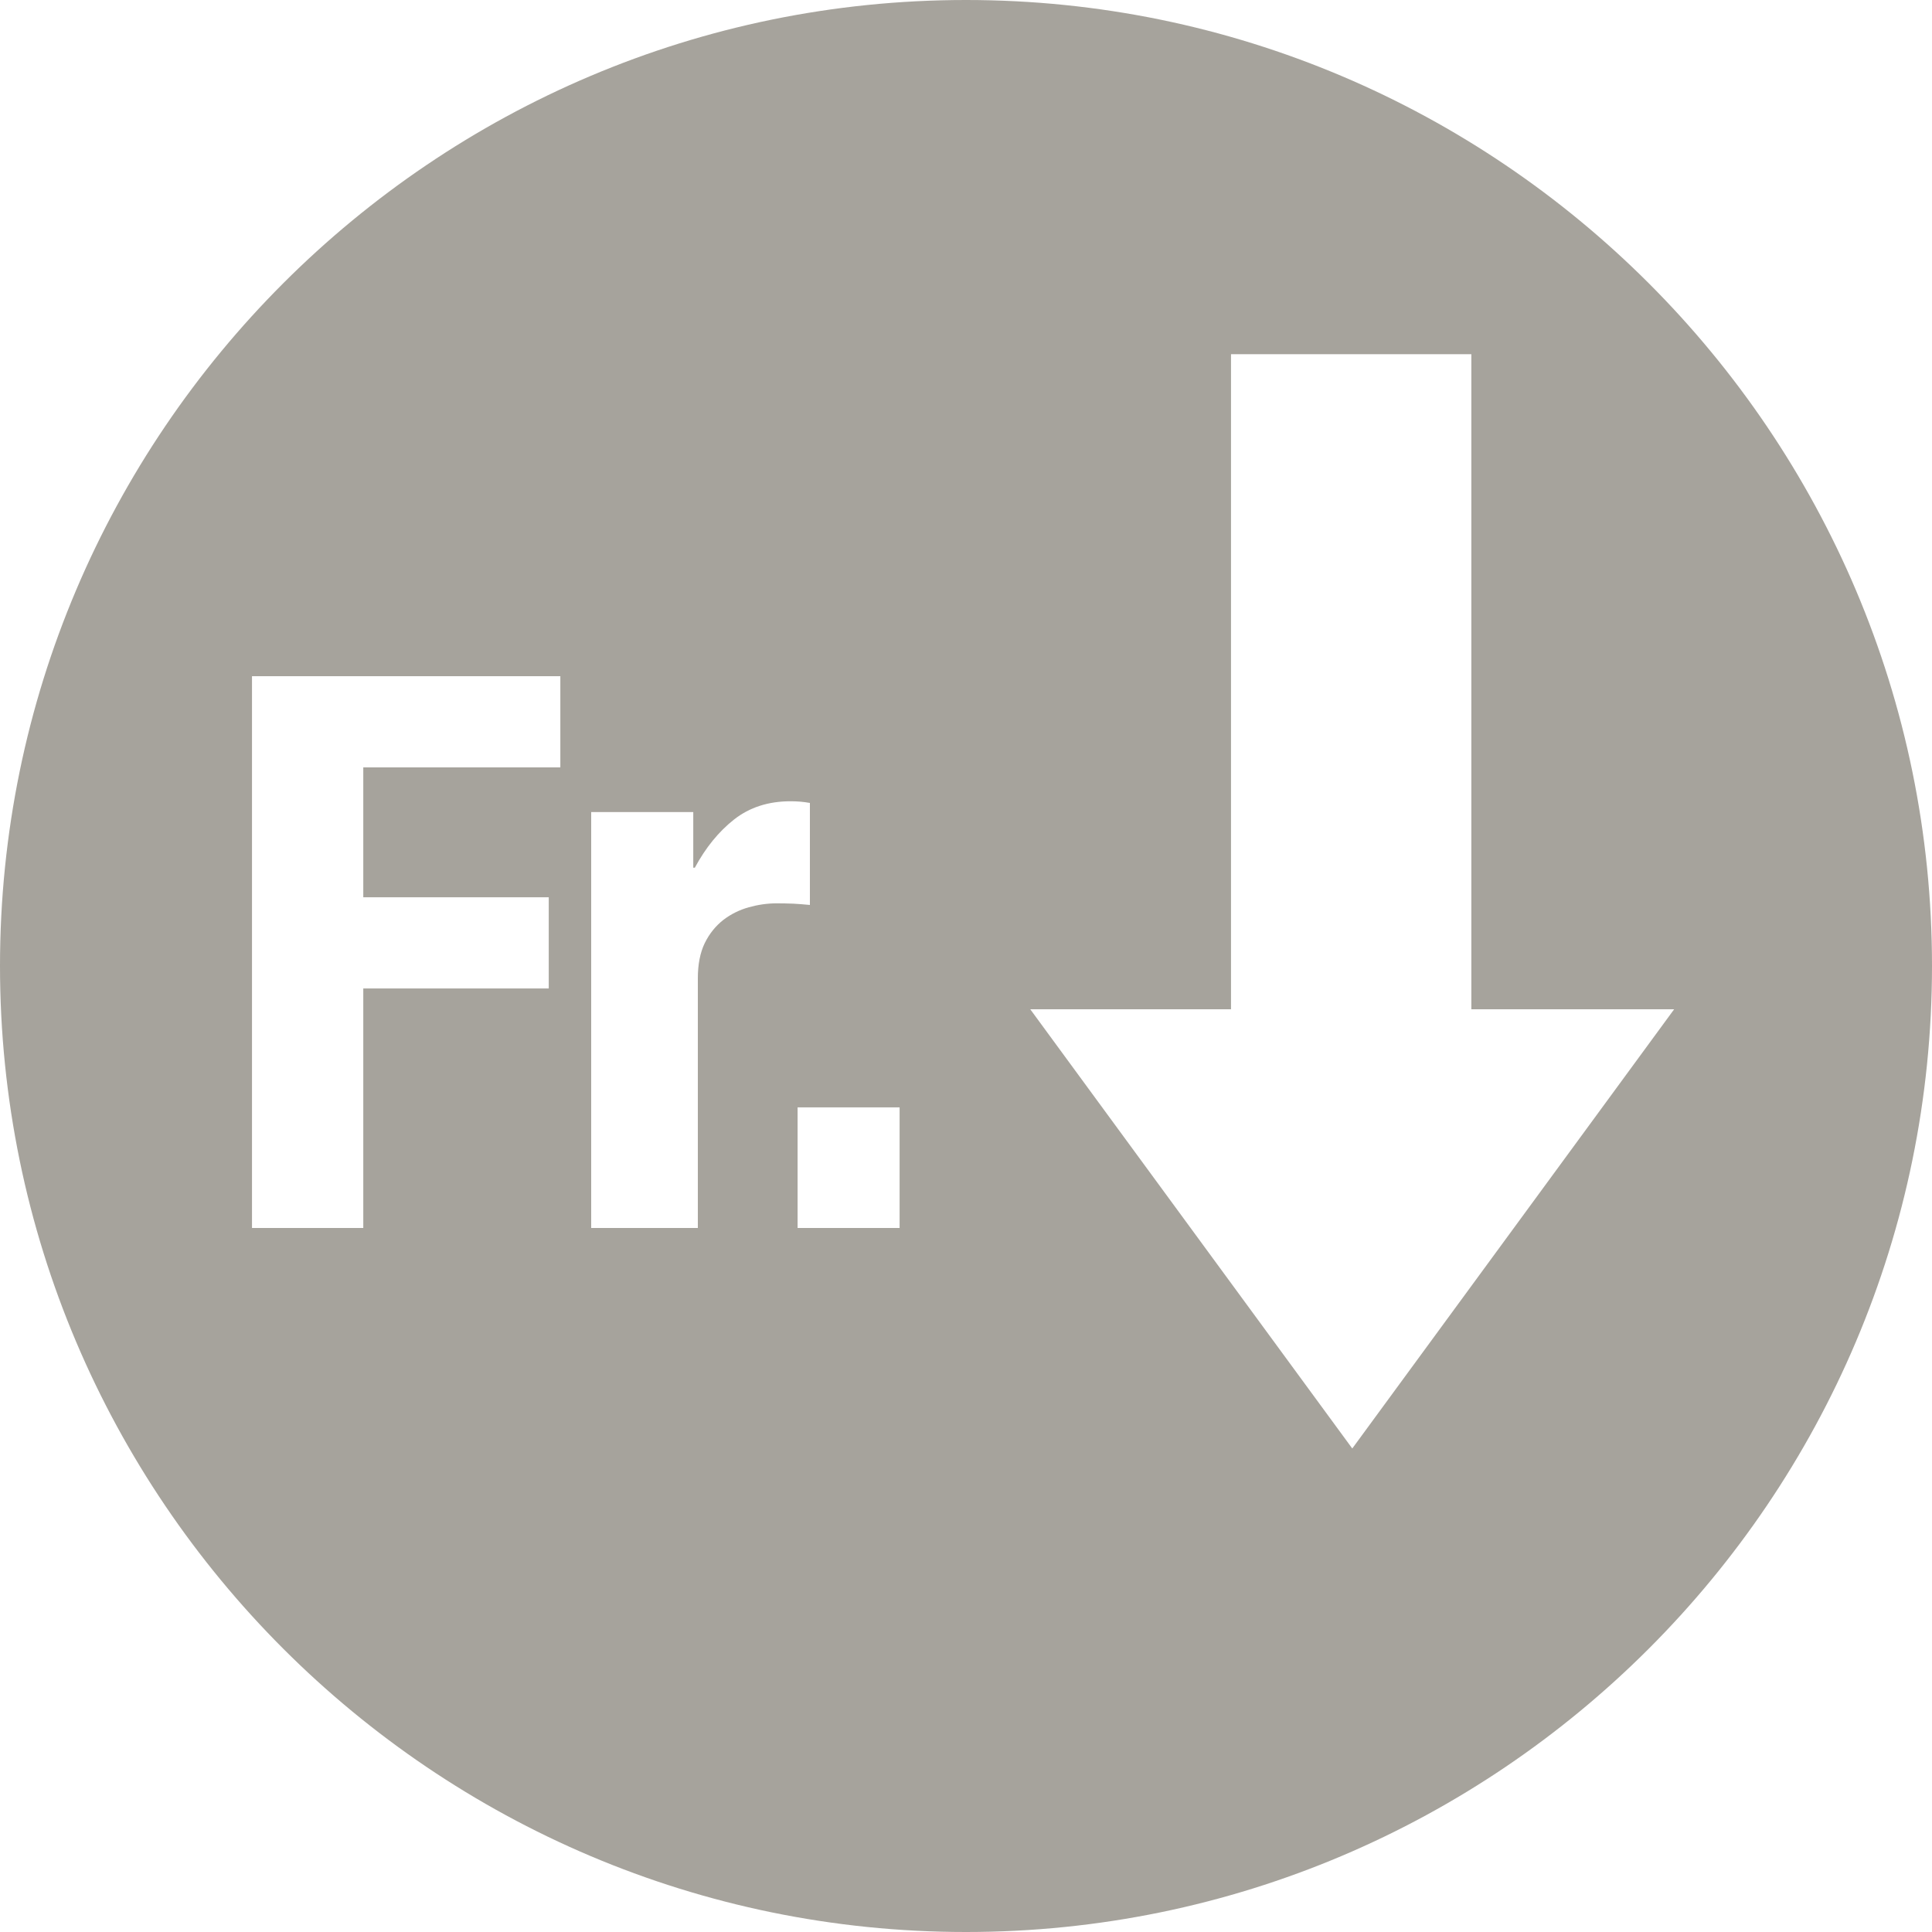
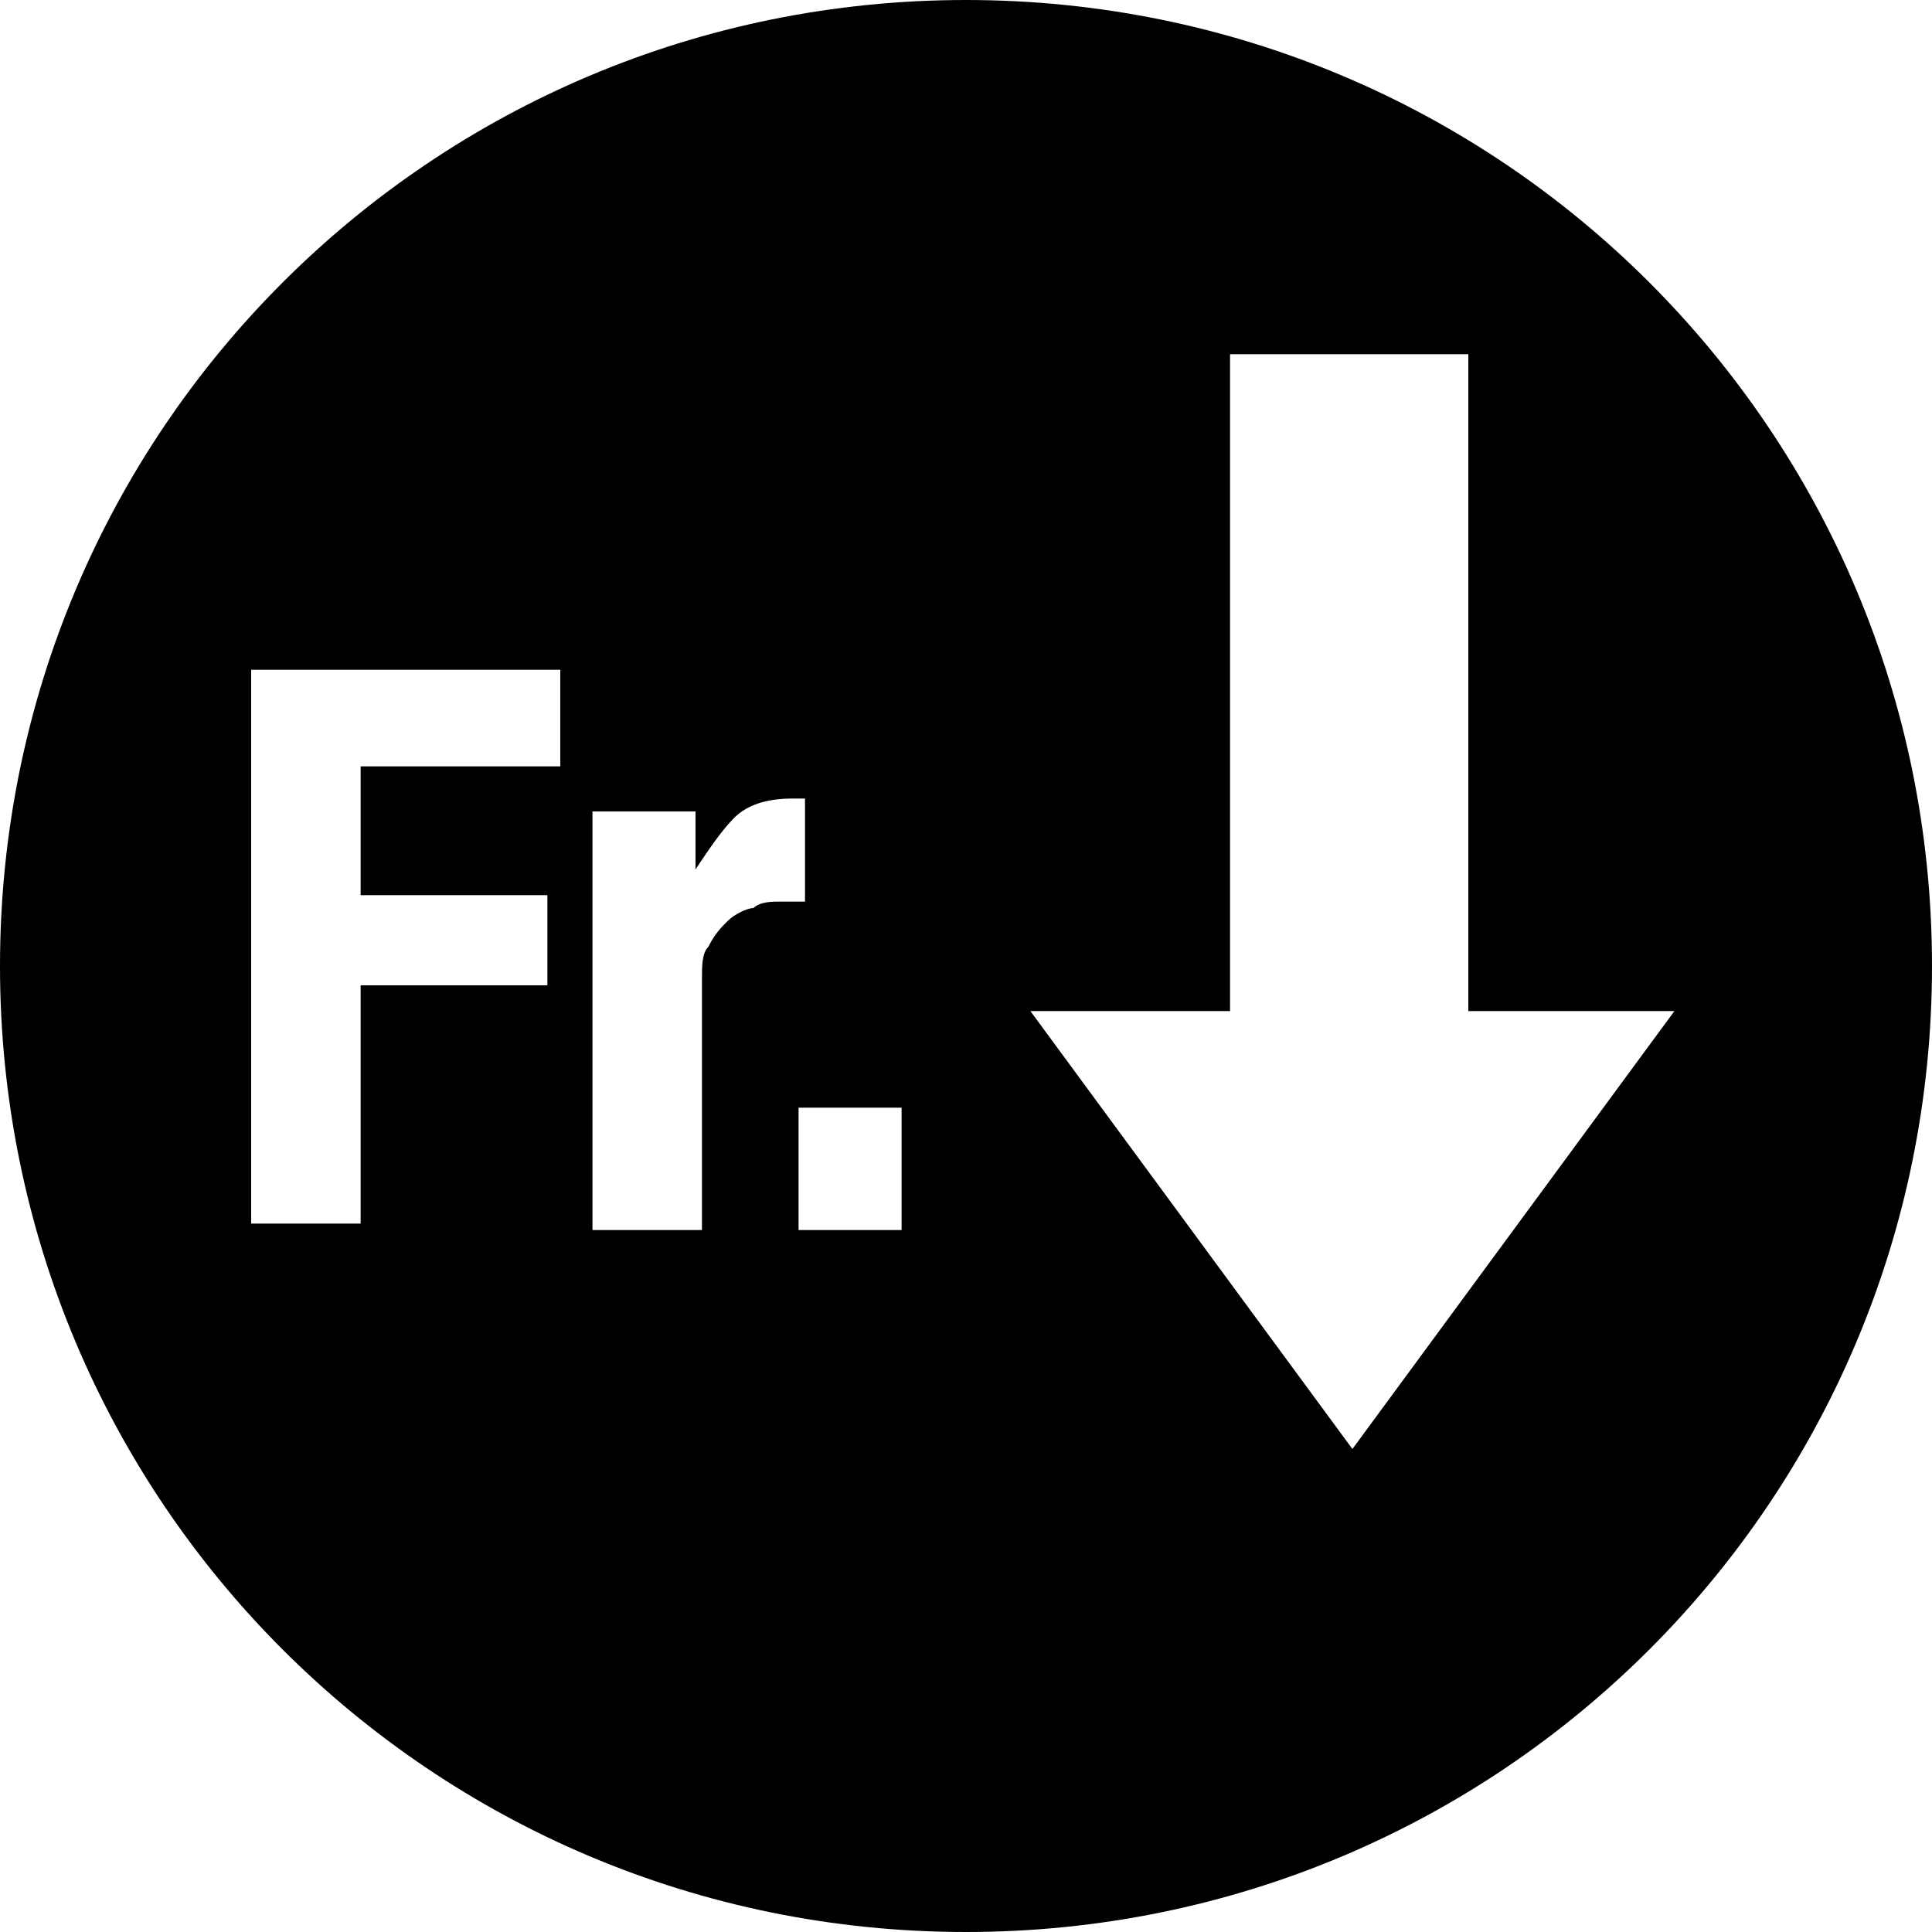
- <svg xmlns="http://www.w3.org/2000/svg" version="1.1" id="Layer_1" x="0px" y="0px" width="30px" height="30px" viewBox="0 0 30 30" style="enable-background:new 0 0 30 30;" xml:space="preserve">
-   <style type="text/css">
- 
- 	.st0{display:inline;fill:#333333;}
- 	.st1{display:none;}
- 	.st2{fill:#A6A39C;}
- 
- </style>
+ <svg xmlns="http://www.w3.org/2000/svg" version="1.1" id="Layer_1" x="0px" y="0px" width="30px" height="30px" viewBox="0 0 30 30" enable-background="new 0 0 30 30" xml:space="preserve">
  <g id="Layer_1_1_">
</g>
-   <g id="Layer_5" class="st1">
-     <rect x="-372.111" y="-831.636" class="st0" width="3016" height="1758" />
+   <g id="Layer_5" display="none">
+     <rect x="-372.1" y="-831.6" display="inline" fill="#333333" width="3016" height="1758" />
  </g>
  <g id="Layer_4">
</g>
  <g id="Layer_3">
</g>
-   <path class="st2" d="M15,0C6.729,0,0,6.729,0,14.998C0,23.271,6.729,30,15,30c8.271,0,15-6.729,15-15.002C30,6.729,23.271,0,15,0z   M8.701,11.916h-3.06v2.017h2.88v1.416h-2.88v3.719H3.913V10.5h4.788V11.916z M12.059,14.027c-0.144,0-0.288,0.021-0.432,0.061  c-0.145,0.041-0.276,0.105-0.396,0.197c-0.119,0.094-0.216,0.213-0.288,0.36c-0.071,0.147-0.107,0.33-0.107,0.546v3.877H9.18V12.61  h1.585v0.864h0.024c0.168-0.312,0.372-0.562,0.611-0.75c0.24-0.188,0.532-0.282,0.876-0.282c0.049,0,0.099,0.002,0.15,0.006  c0.051,0.004,0.103,0.012,0.15,0.02v1.584c-0.088-0.008-0.175-0.016-0.259-0.02C12.233,14.029,12.147,14.027,12.059,14.027z   M13.969,19.068h-1.584v-1.873h1.584V19.068z M20.998,22.492l-5-6.82h3.117V5.5h3.732v10.172h3.149L20.998,22.492z" />
+   <path d="M15,0C6.7,0,0,6.7,0,15c0,8.3,6.7,15,15,15s15-6.7,15-15C30,6.7,23.3,0,15,0z M8.7,11.9H5.6v2h2.9v1.4H5.6v3.7H3.9v-8.6h4.8  V11.9z M12.1,14c-0.1,0-0.3,0-0.4,0.1c-0.1,0-0.3,0.1-0.4,0.2c-0.1,0.1-0.2,0.2-0.3,0.4c-0.1,0.1-0.1,0.3-0.1,0.5v3.9H9.2v-6.5h1.6  v0.9h0c0.2-0.3,0.4-0.6,0.6-0.8c0.2-0.2,0.5-0.3,0.9-0.3c0,0,0.1,0,0.1,0s0.1,0,0.1,0v1.6c-0.1,0-0.2,0-0.3,0  C12.2,14,12.1,14,12.1,14z M14,19.1h-1.6v-1.9H14V19.1z M21,22.5l-5-6.8h3.1V5.5h3.7v10.2H26L21,22.5z" />
</svg>
